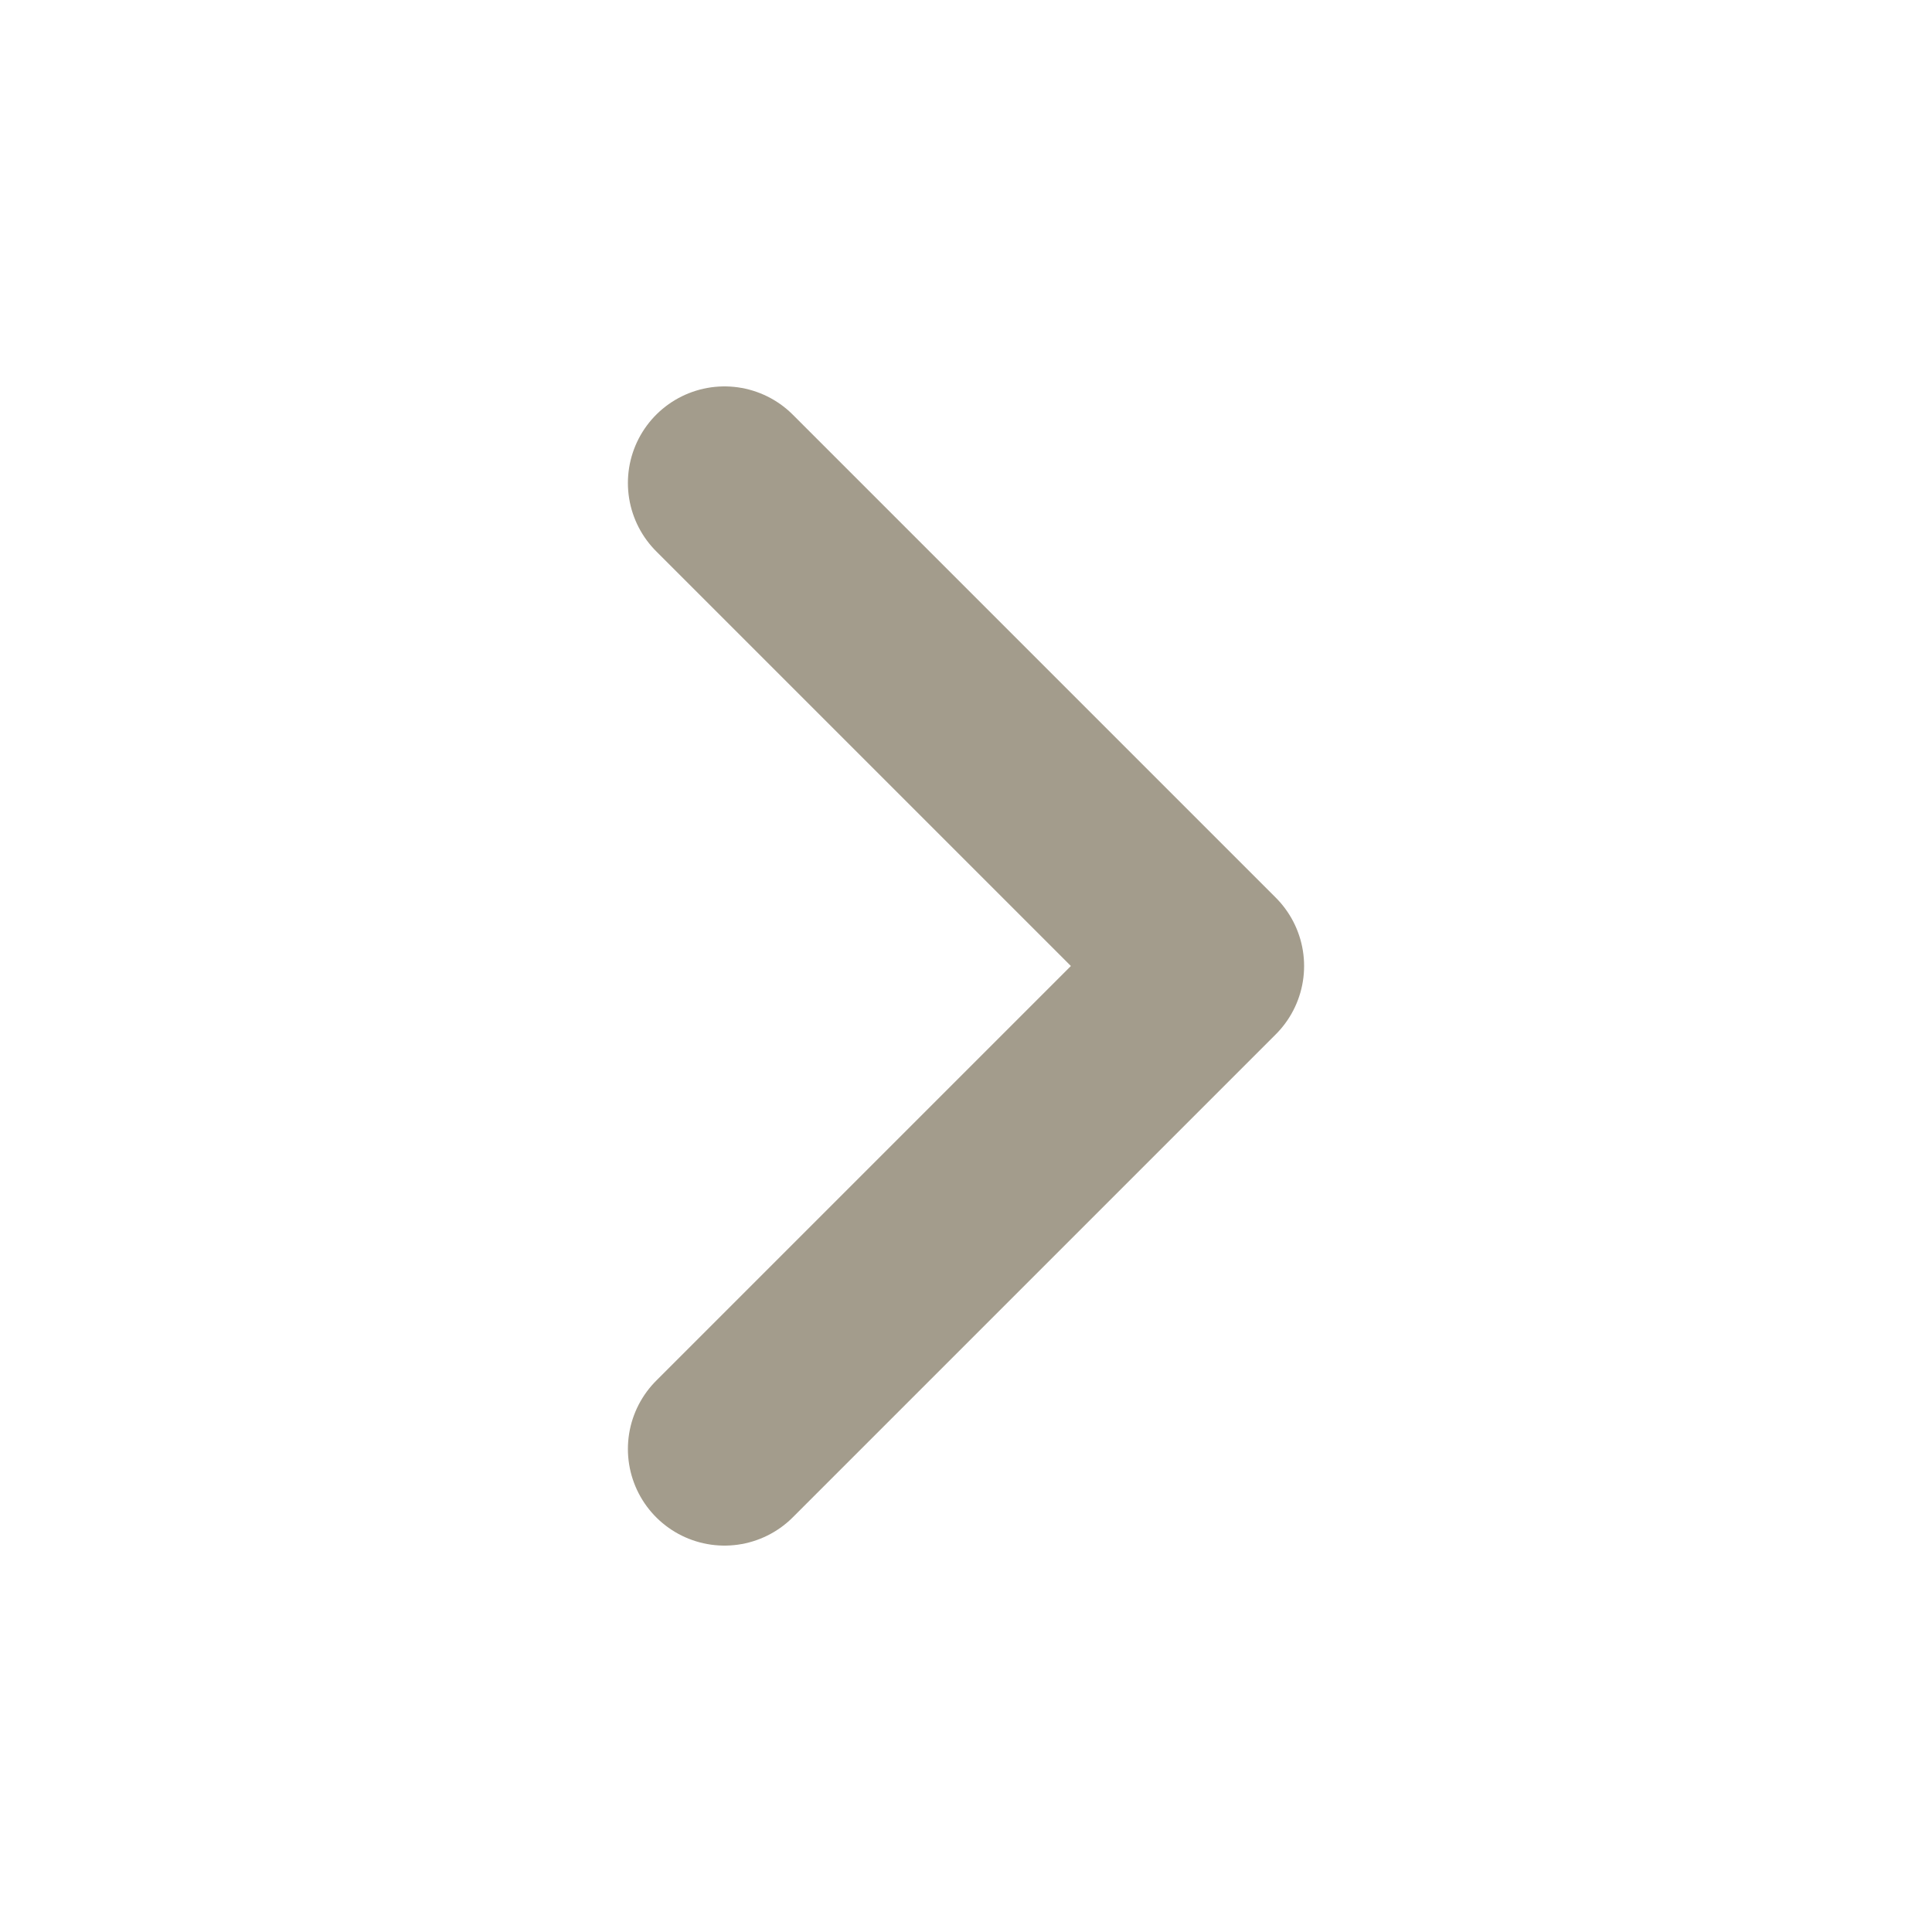
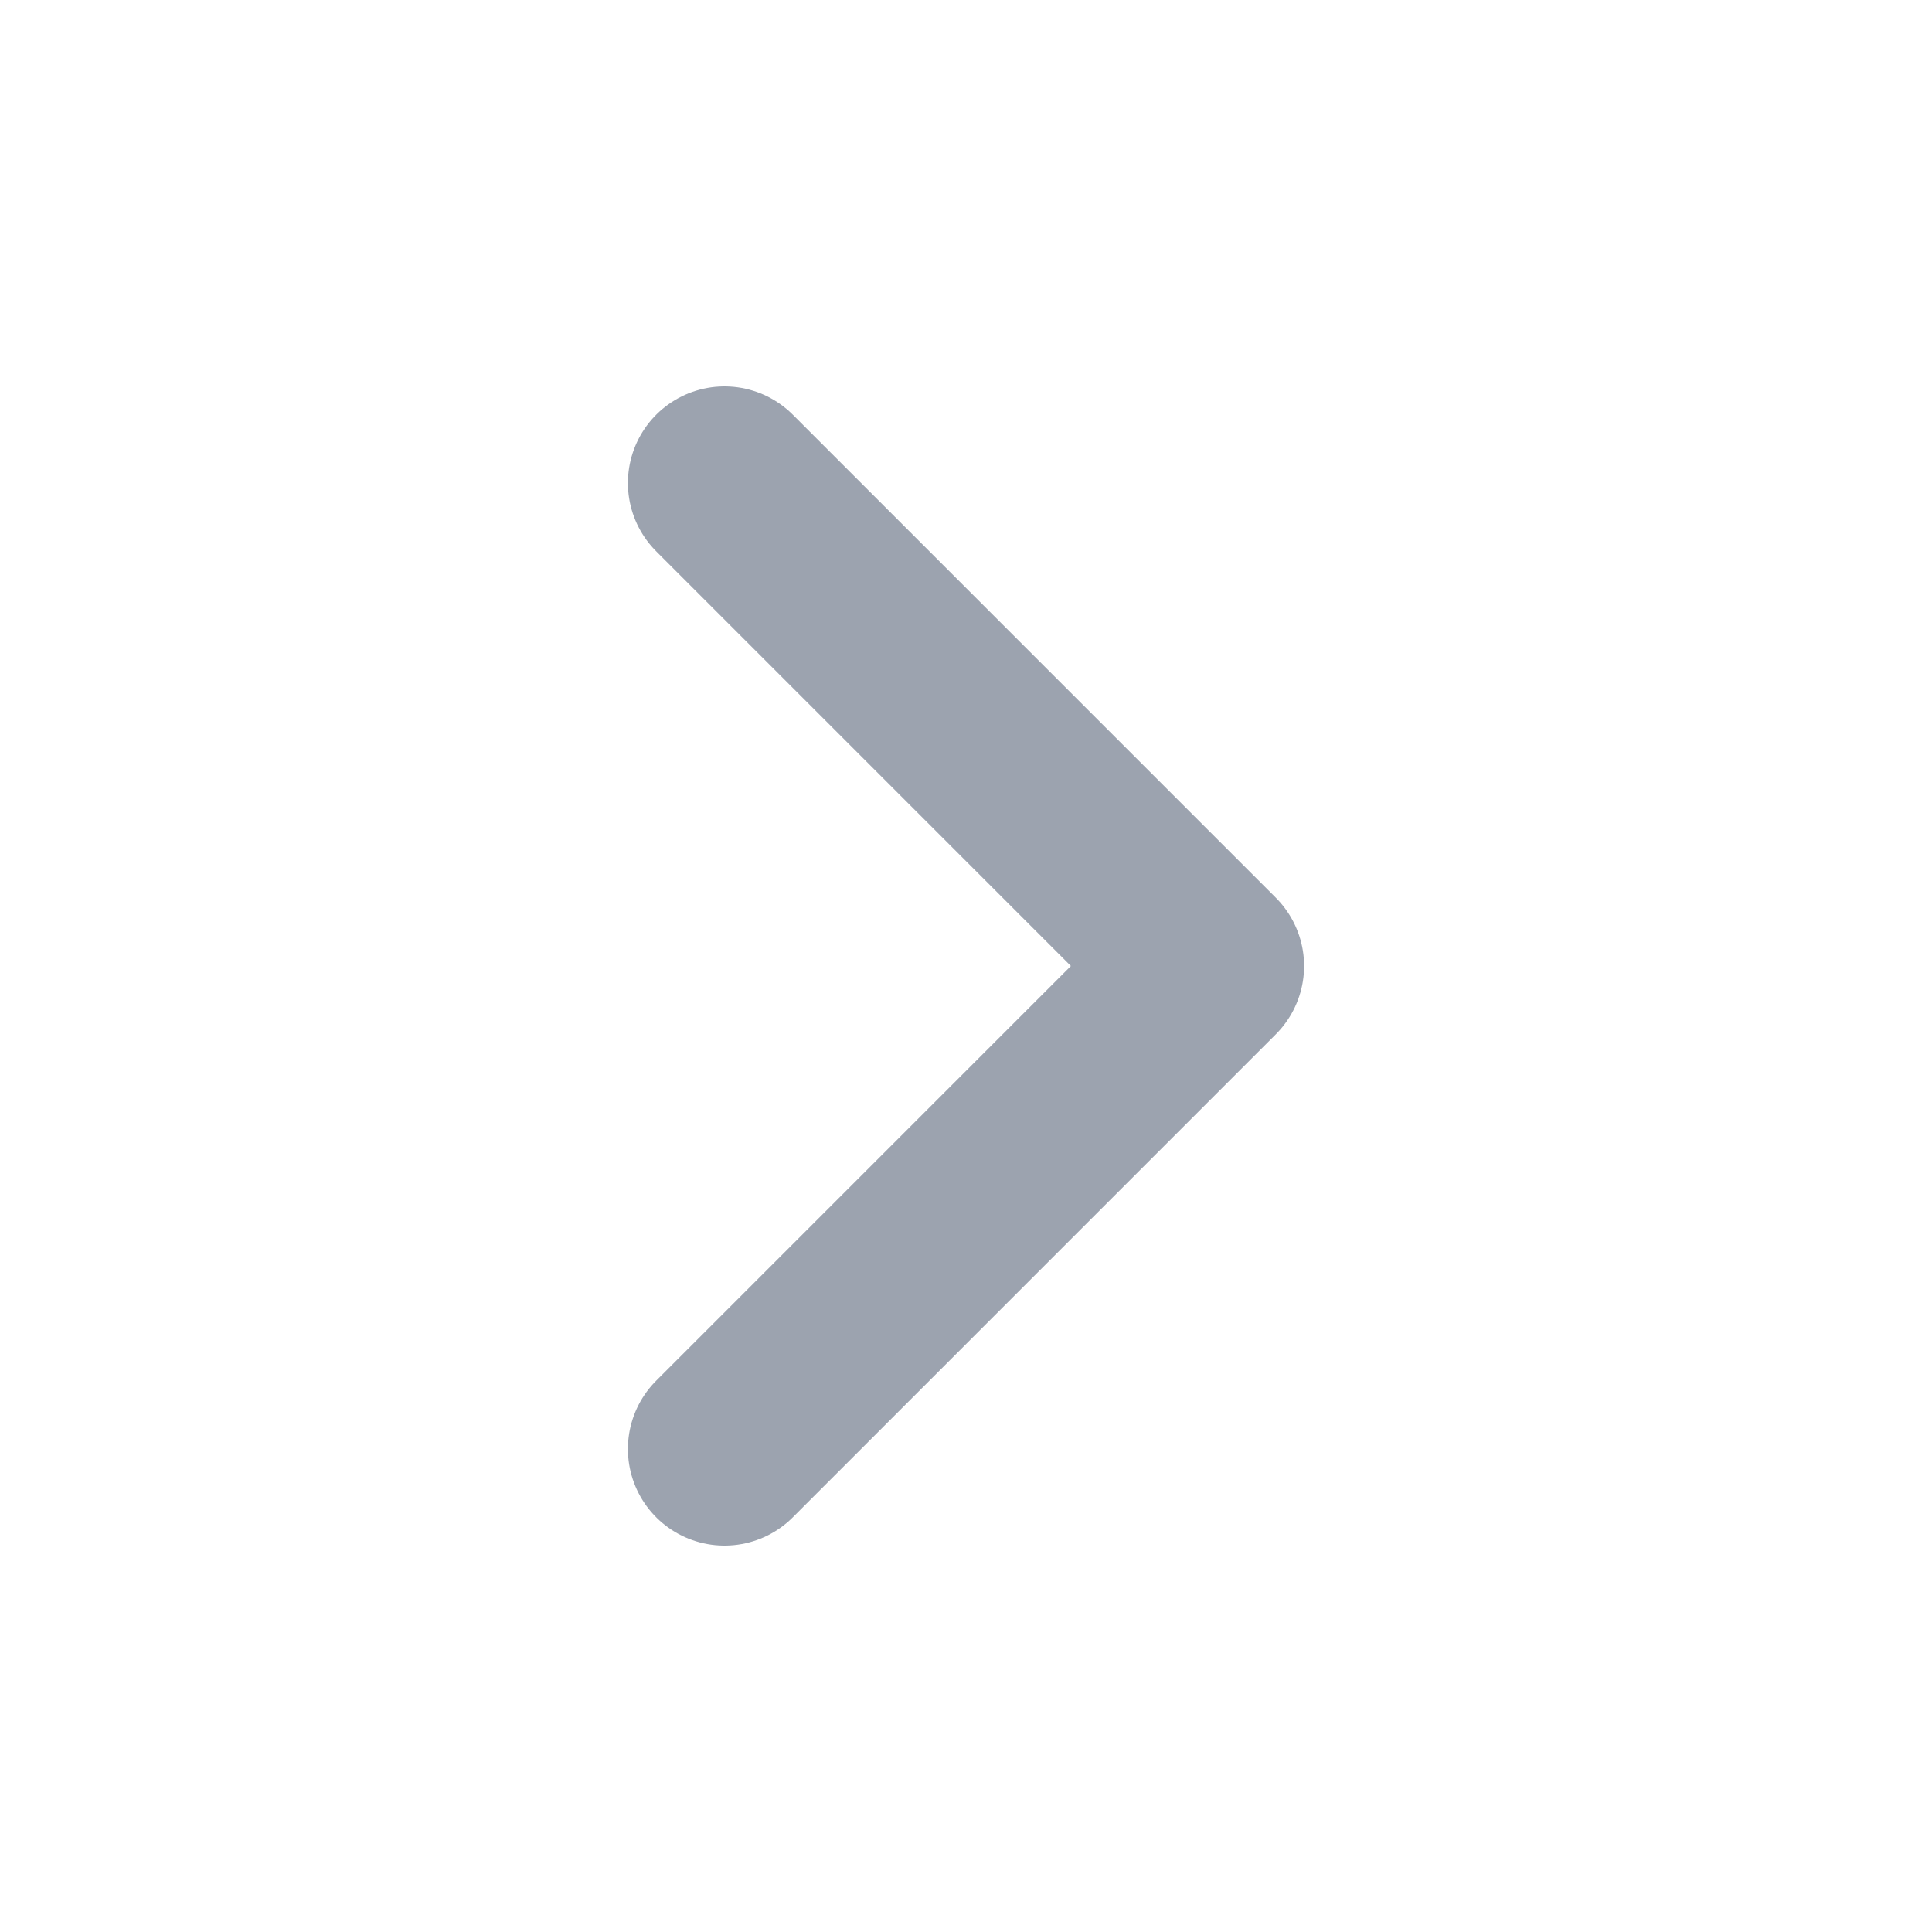
- <svg xmlns="http://www.w3.org/2000/svg" width="16" height="16" viewBox="0 0 24 24" fill="none" stroke="#A39C8C" stroke-width="2.4" stroke-linecap="round" stroke-linejoin="round">
+ <svg xmlns="http://www.w3.org/2000/svg" width="16" height="16" viewBox="0 0 24 24" fill="none" stroke="#9CA3AF" stroke-width="2.4" stroke-linecap="round" stroke-linejoin="round">
  <path d="M9 6l6 6-6 6" />
</svg>
